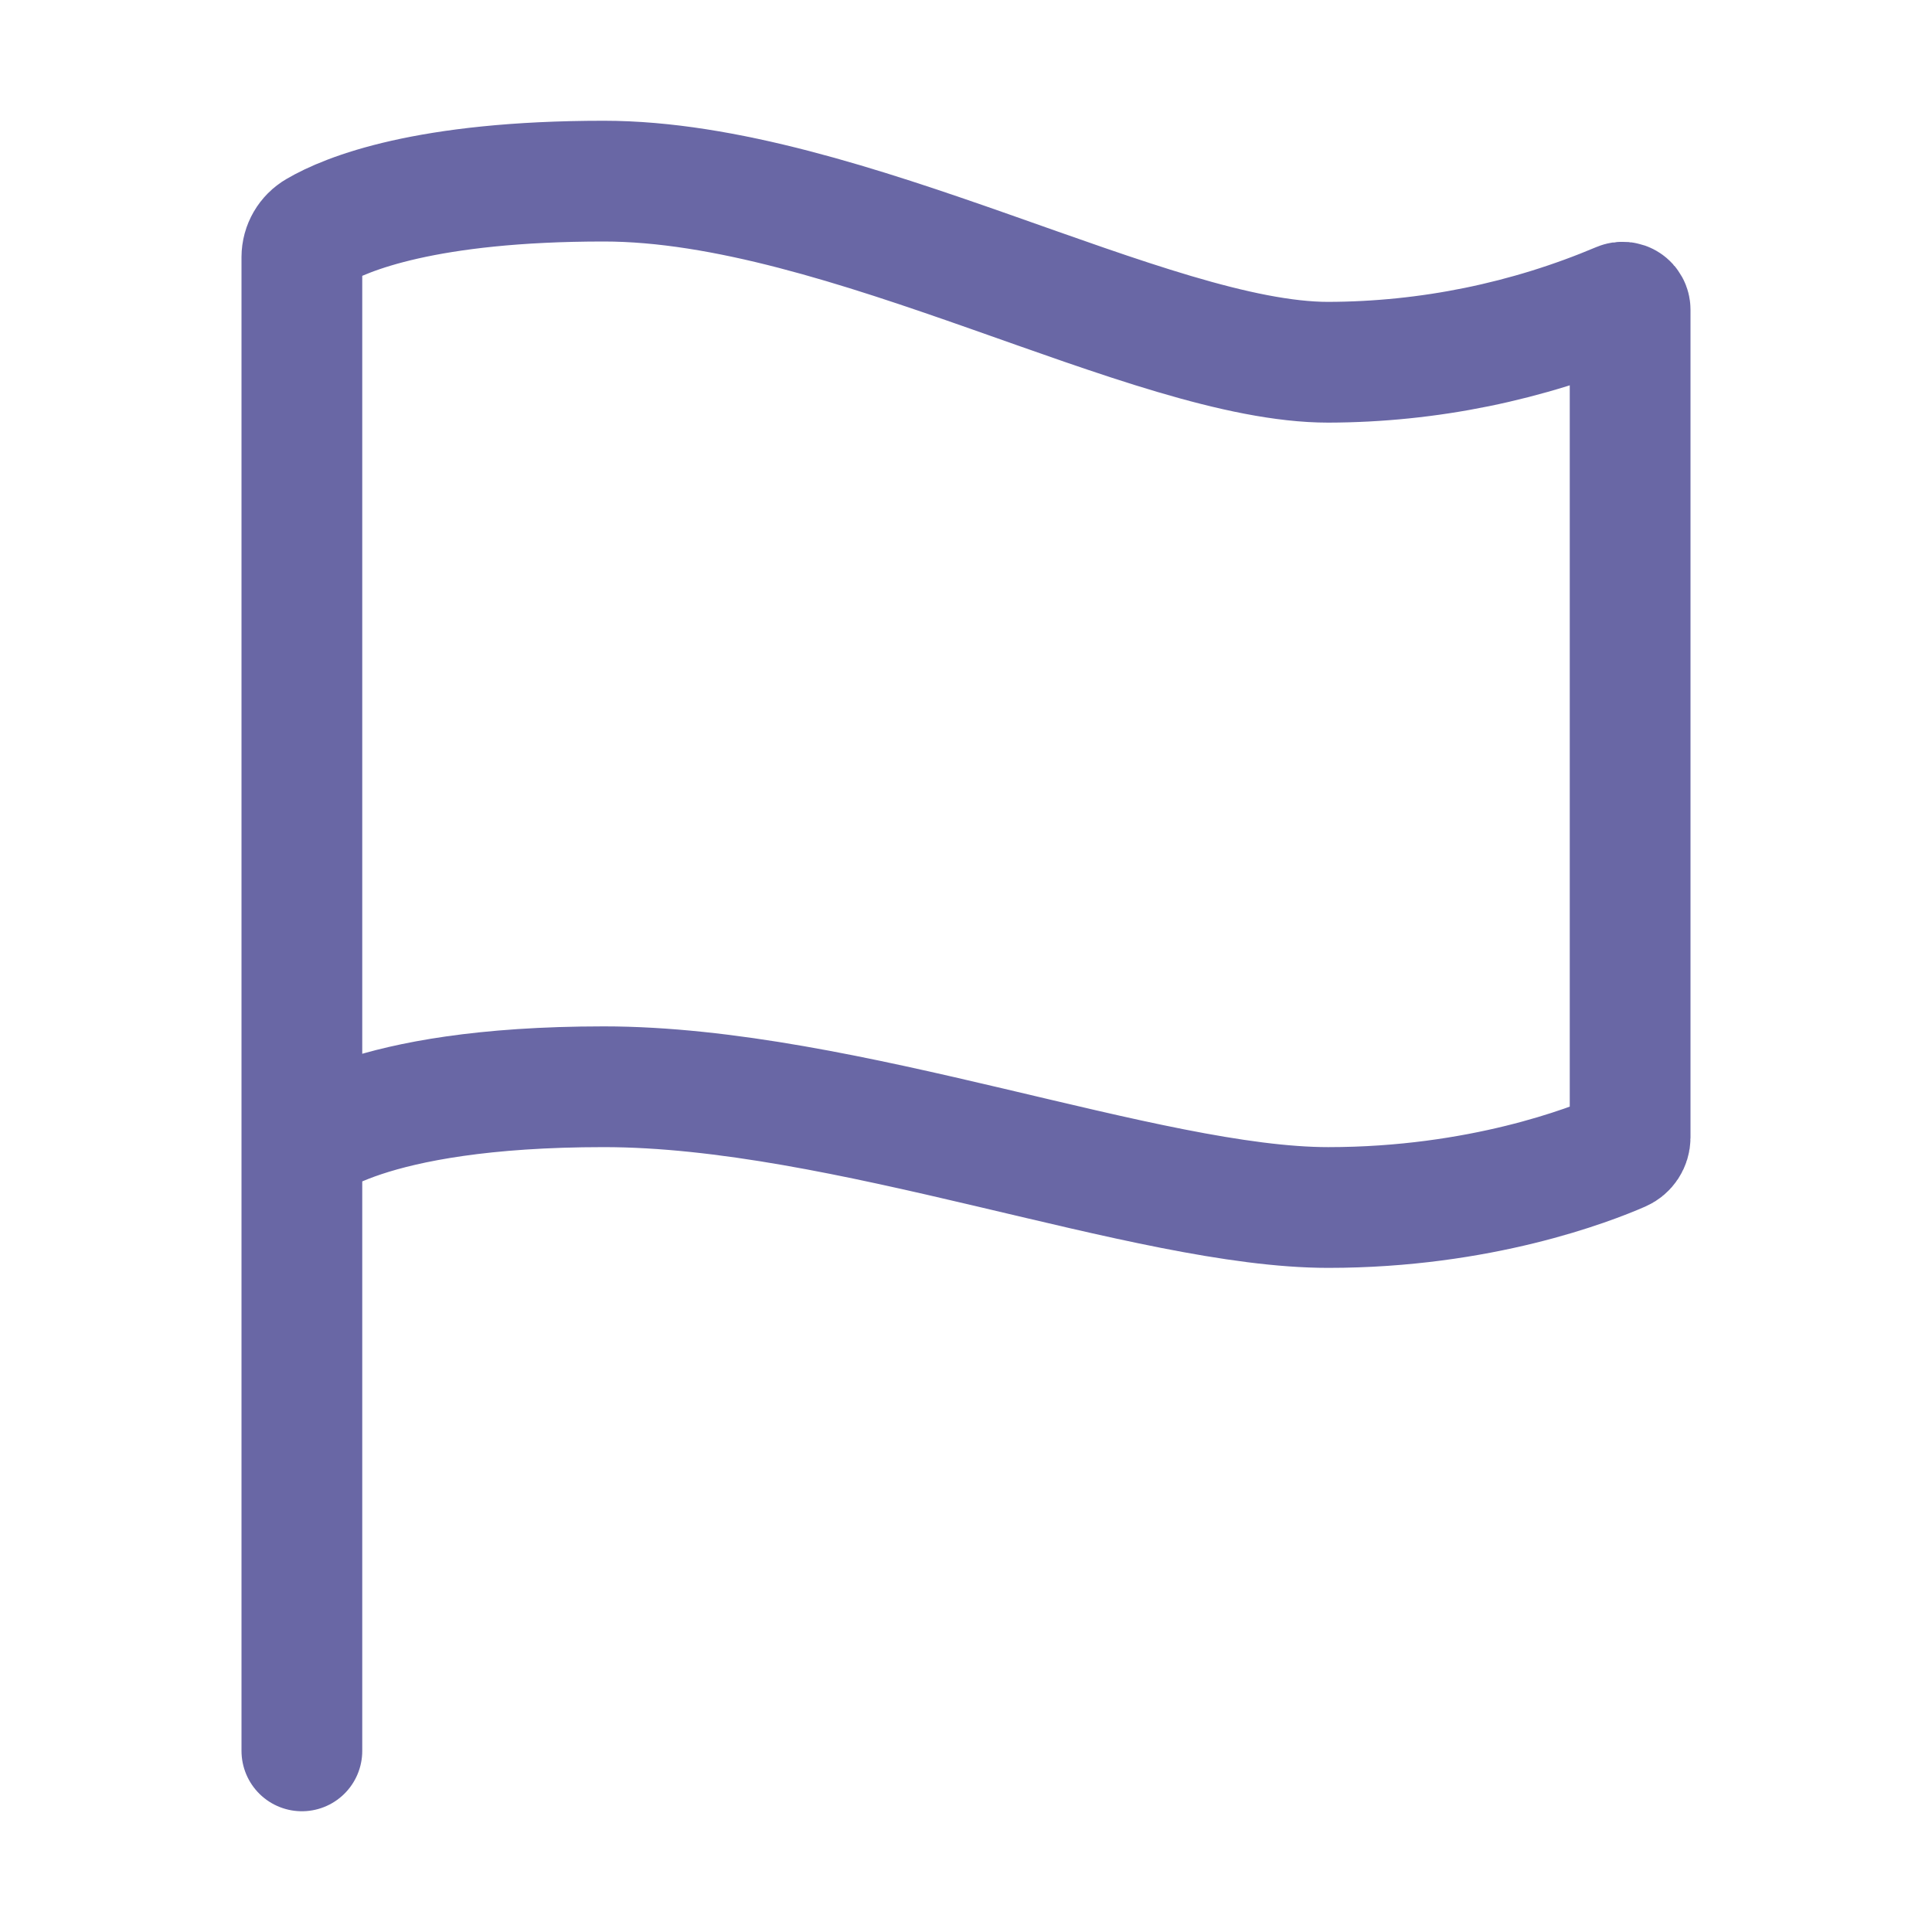
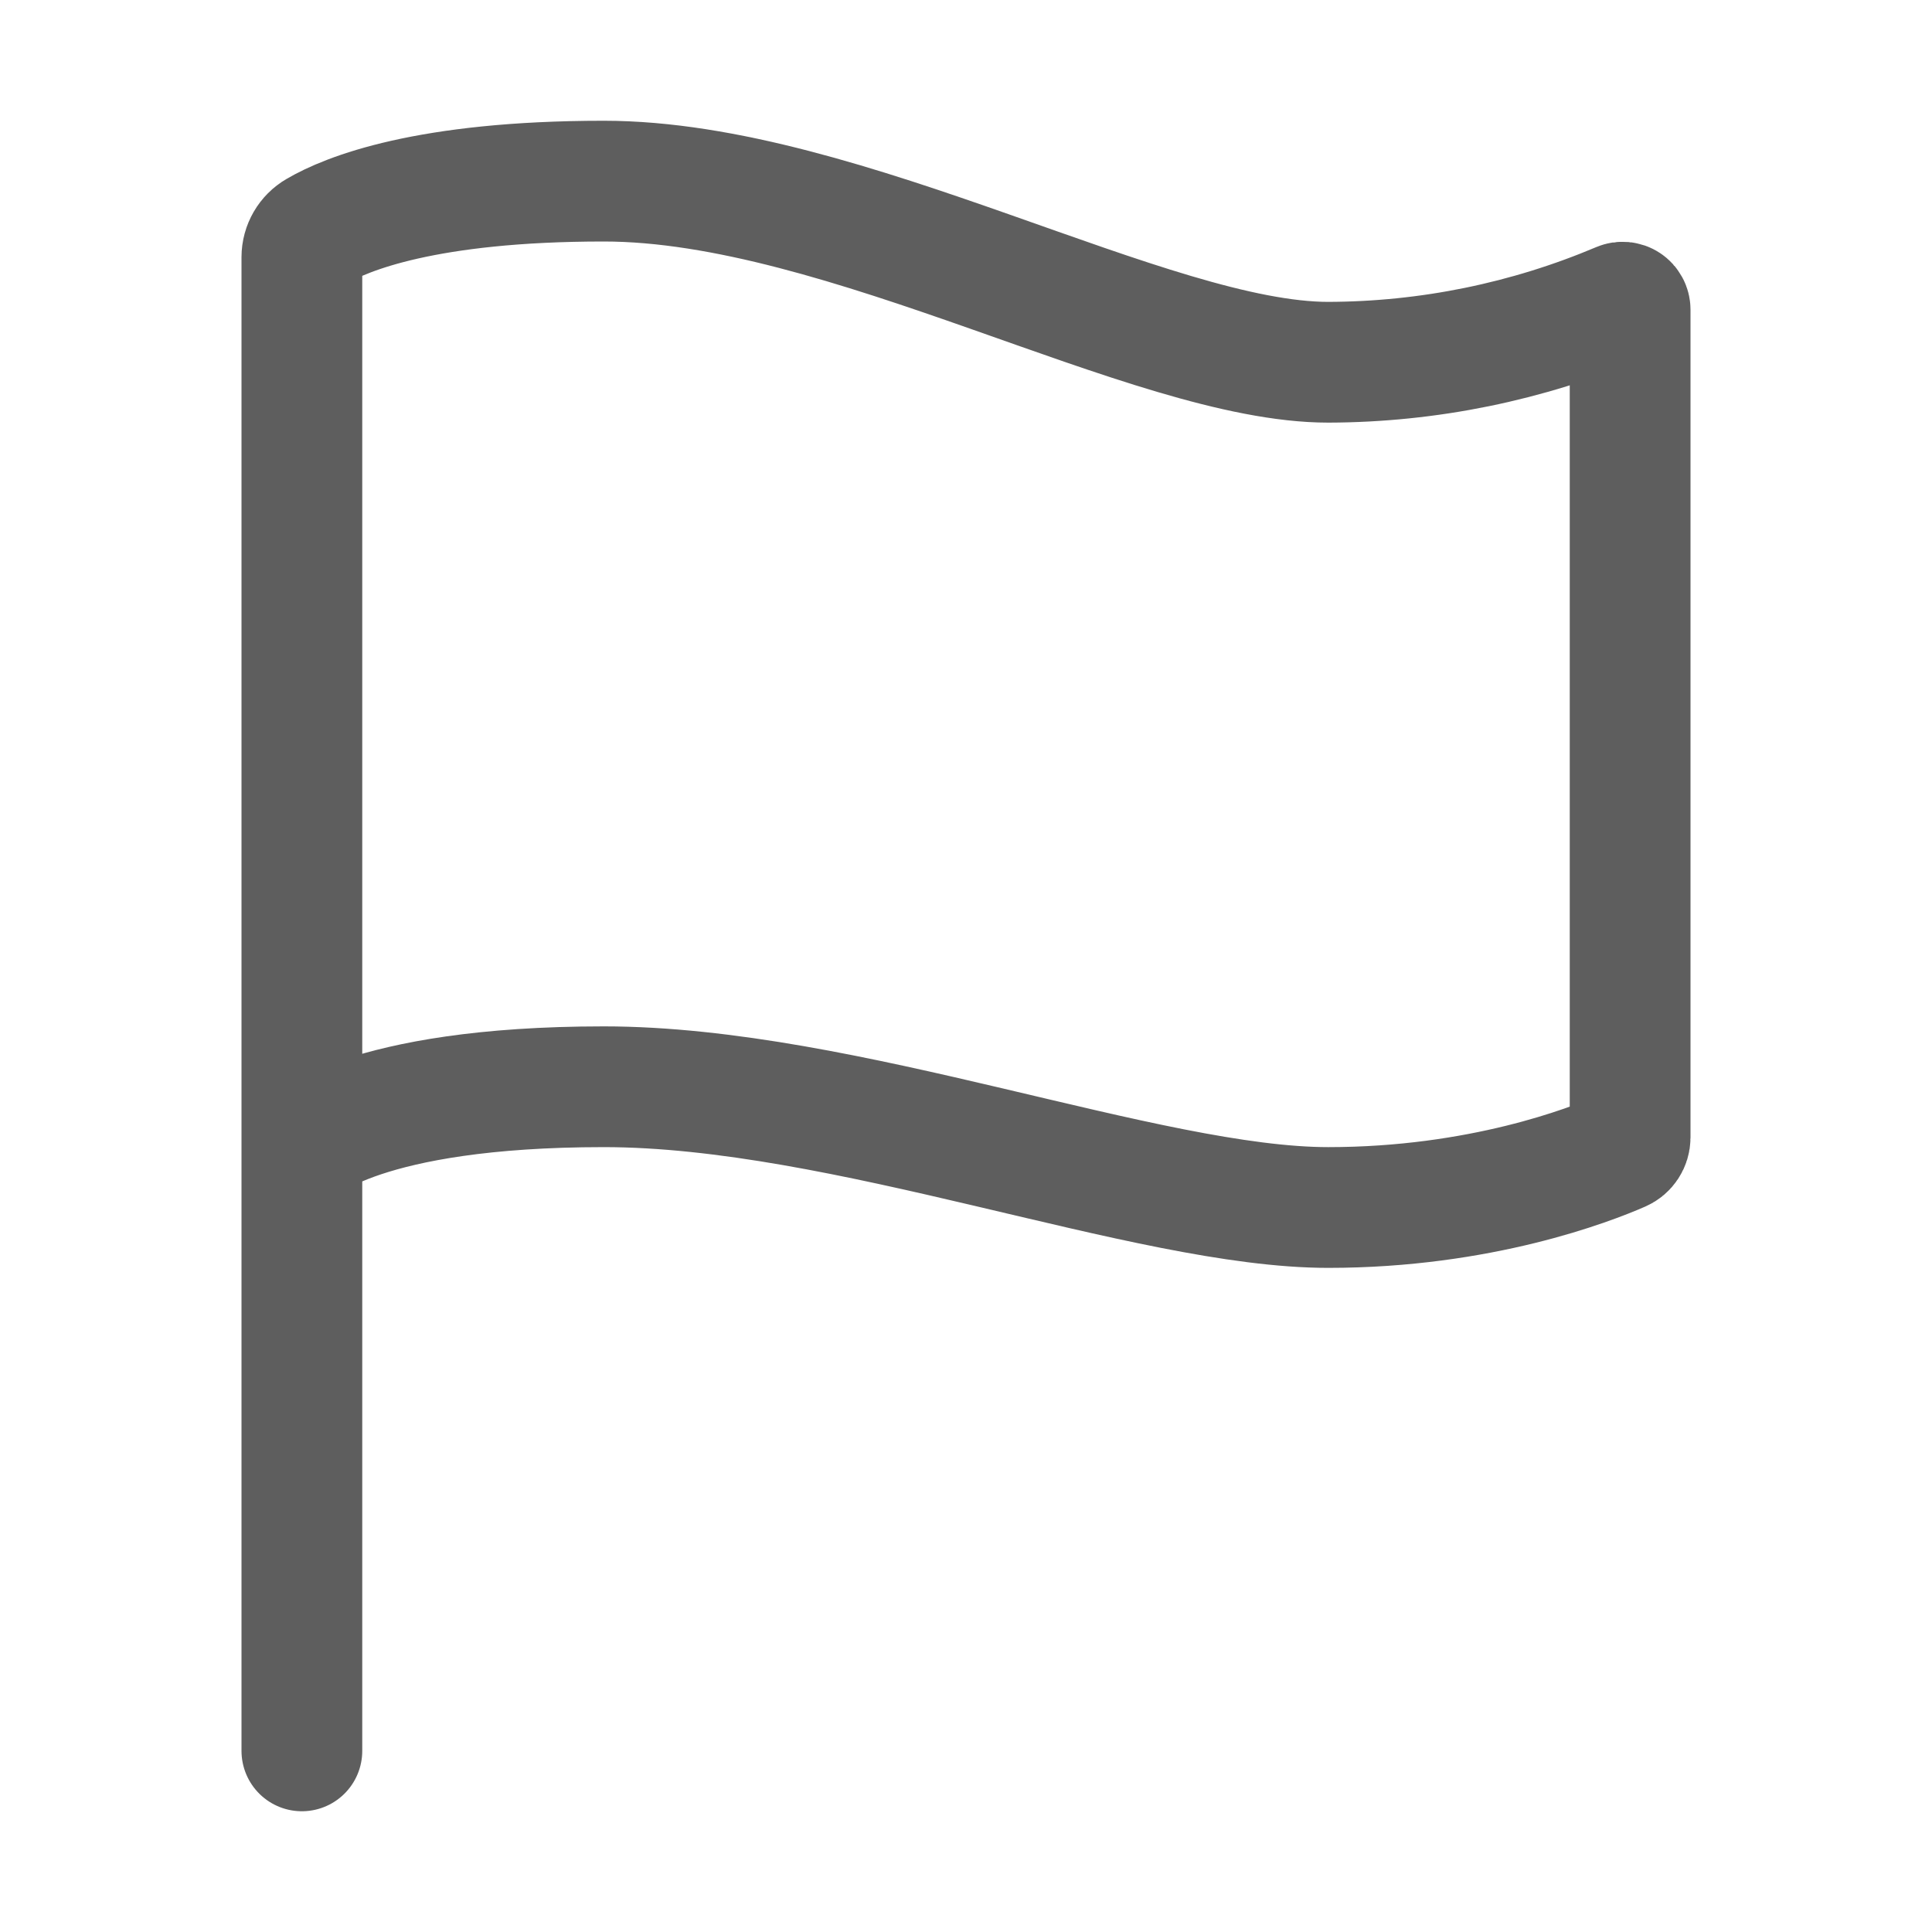
<svg xmlns="http://www.w3.org/2000/svg" class="ionicon" viewBox="0 0 512 512">
-   <path d="M80 464V68.14a8 8 0 014-6.9C91.81 56.66 112.92 48 160 48c64 0 145 48 192 48a199.53 199.53 0 0077.23-15.77 2 2 0 012.77 1.85v219.36a4 4 0 01-2.39 3.65C421.37 308.7 392.33 320 352 320c-48 0-128-32-192-32s-80 16-80 16" fill="none" stroke="#6967a5" stroke-linecap="round" stroke-miterlimit="10" stroke-width="32" />
+   <path d="M80 464V68.14a8 8 0 014-6.9C91.81 56.66 112.92 48 160 48c64 0 145 48 192 48a199.53 199.53 0 0077.23-15.77 2 2 0 012.77 1.85v219.36a4 4 0 01-2.39 3.65C421.37 308.7 392.33 320 352 320c-48 0-128-32-192-32s-80 16-80 16" fill="none" stroke="#5e5e5e" stroke-linecap="round" stroke-miterlimit="10" stroke-width="32" />
</svg>
